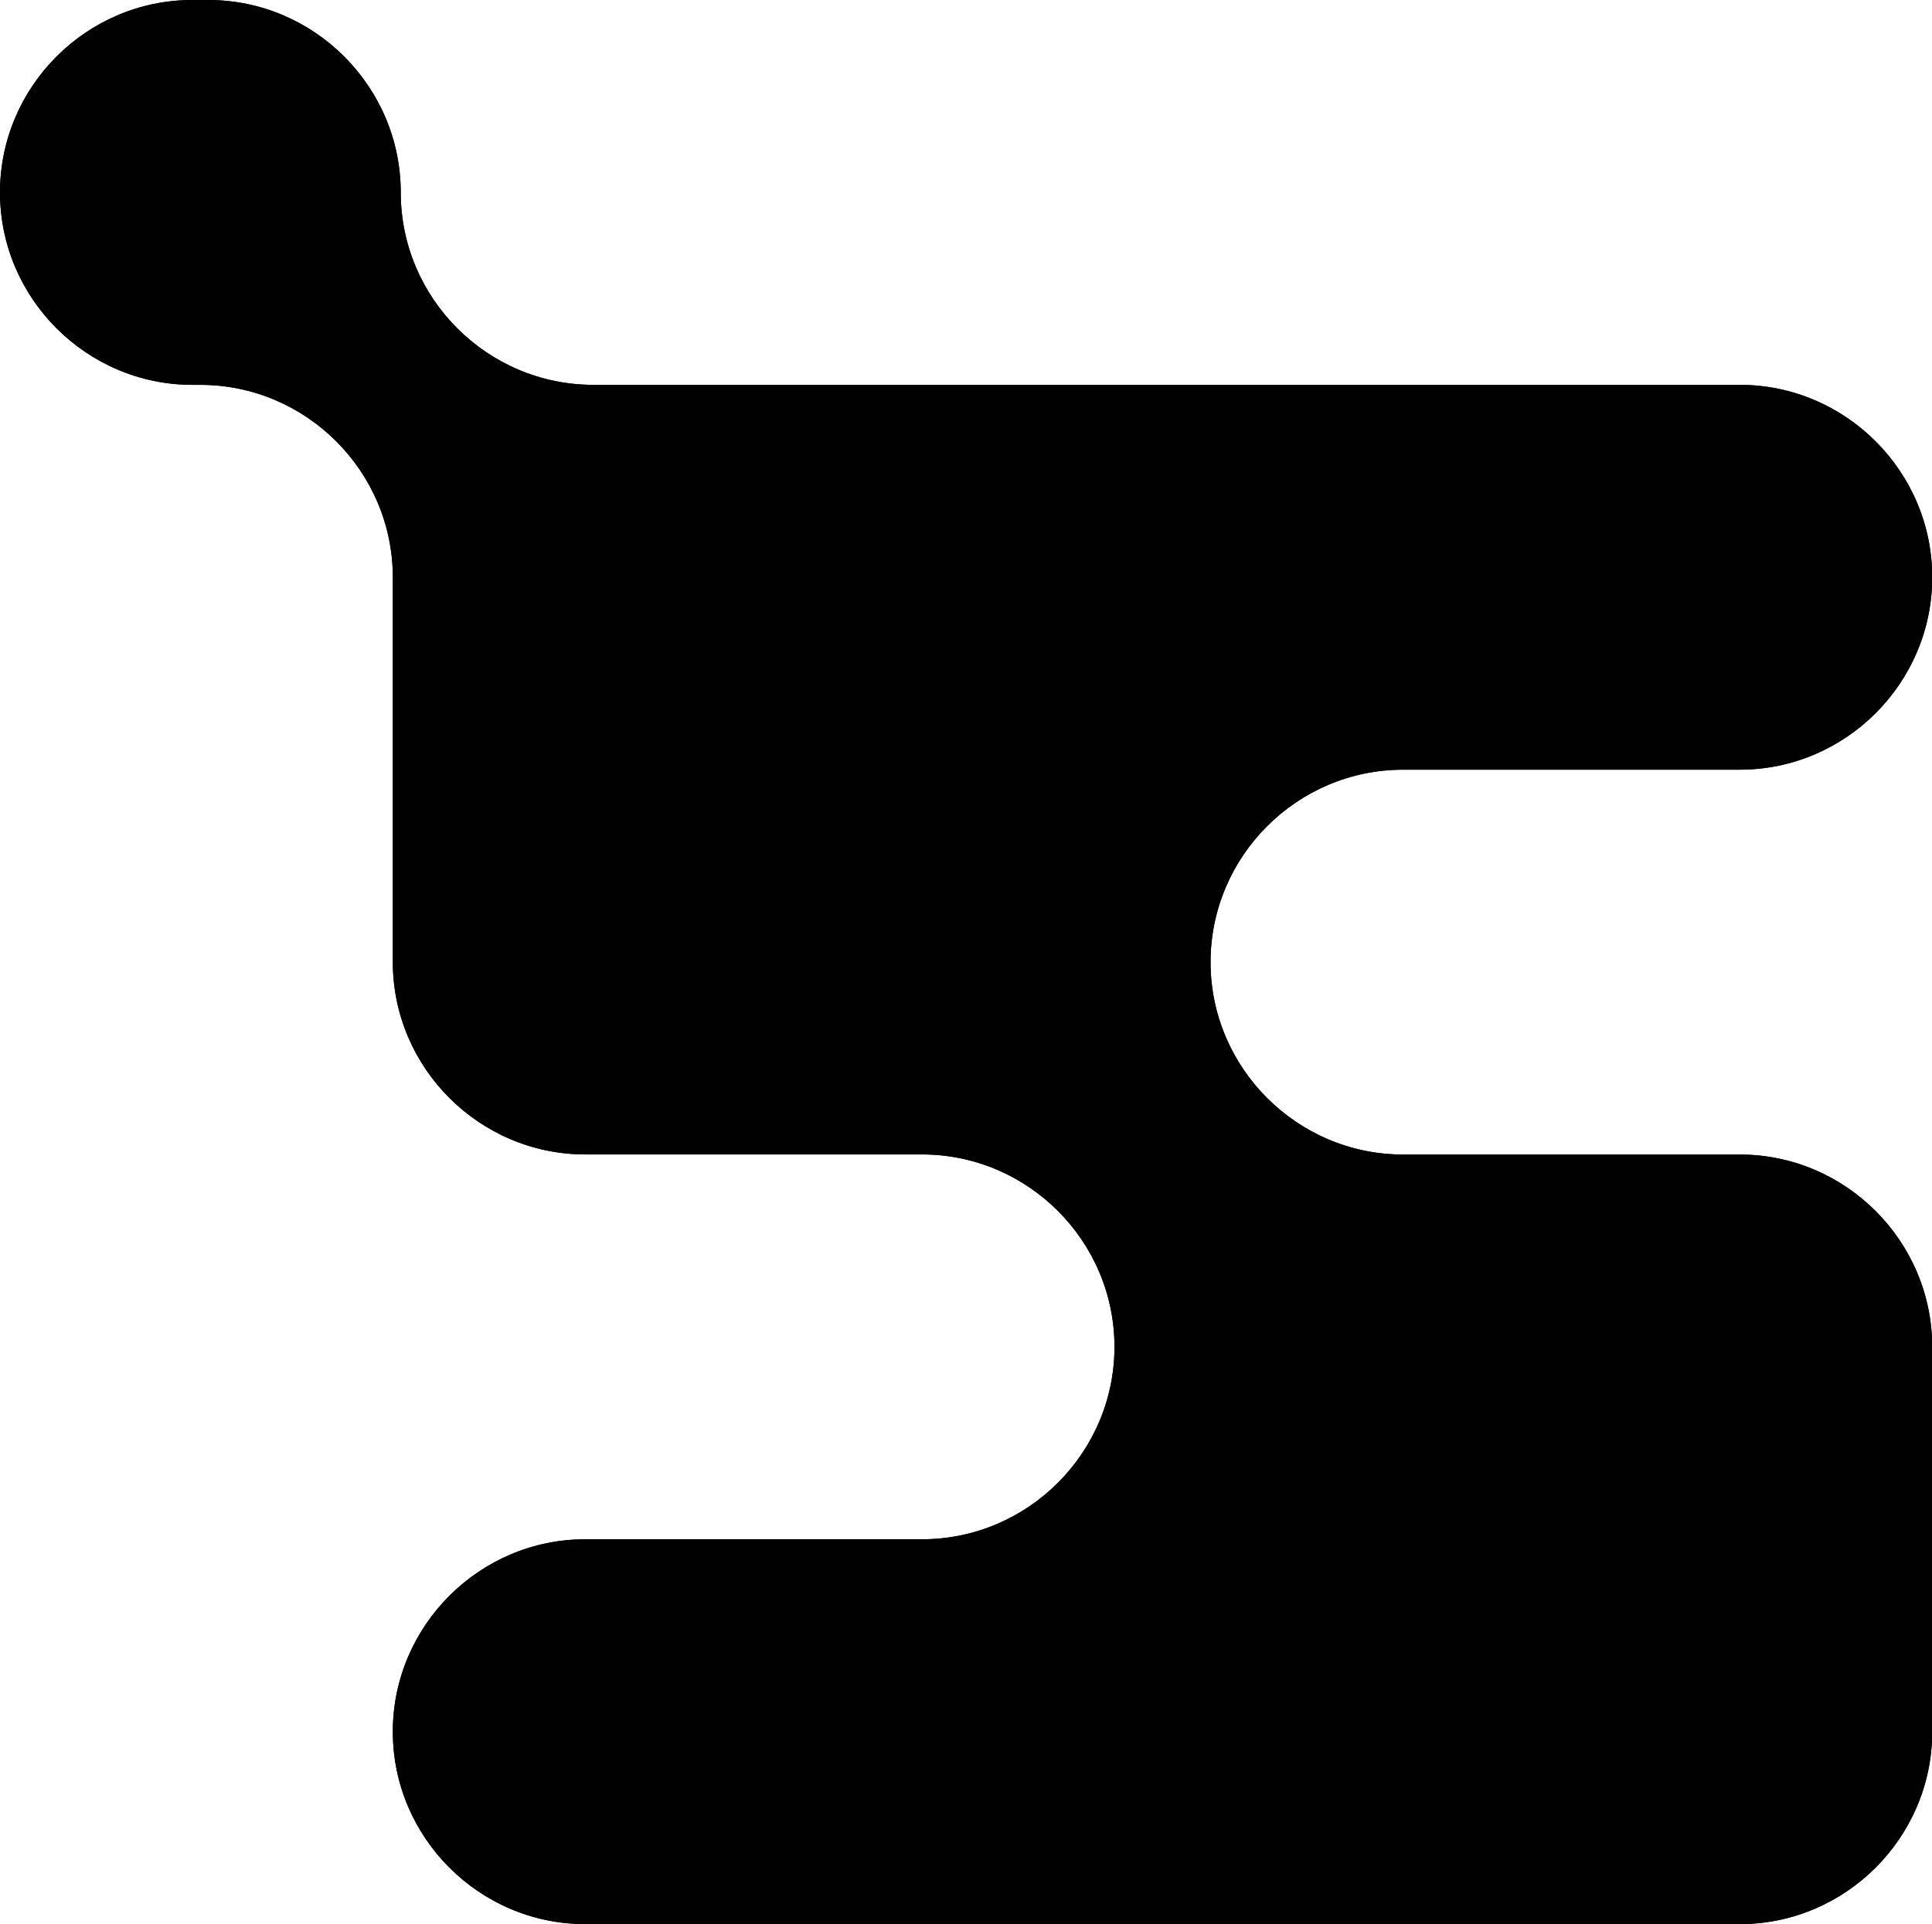
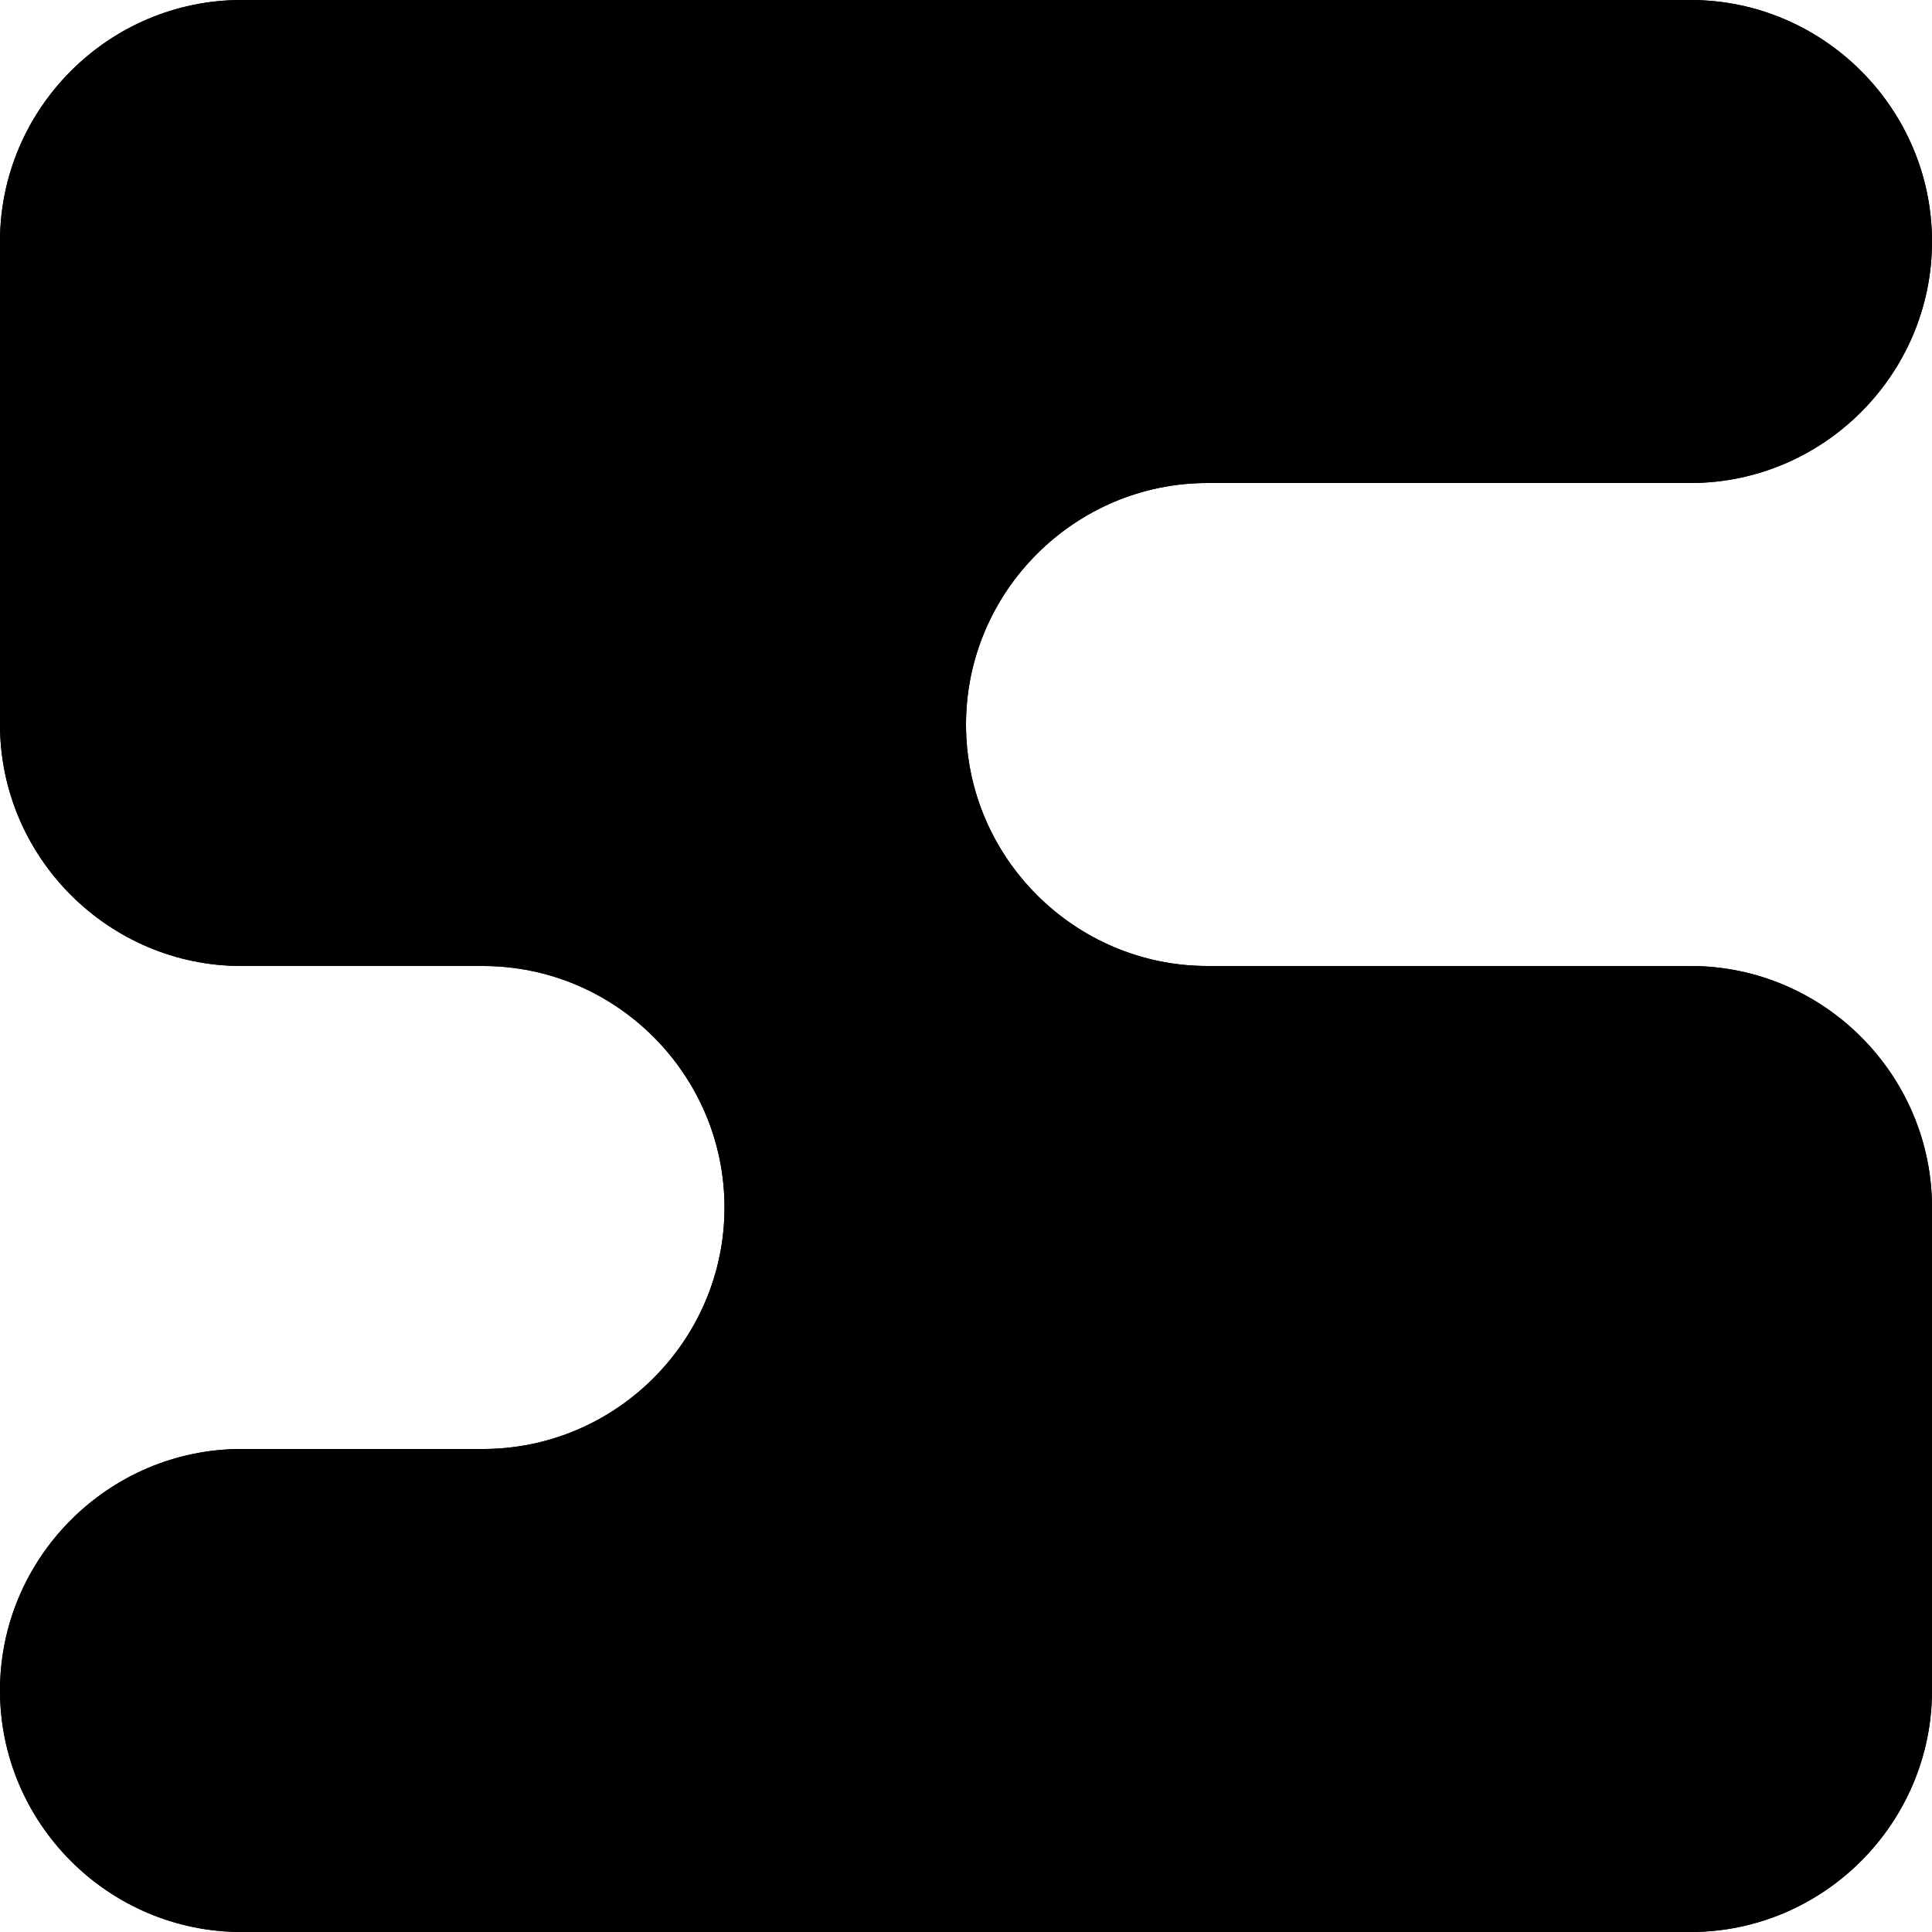
- <svg xmlns="http://www.w3.org/2000/svg" id="Capa_2" data-name="Capa 2" viewBox="0 0 187.83 187.06">
-   <defs>
-     <style>
-       .cls-1 {
-         fill: #010101;
-       }
-     </style>
-   </defs>
+ <svg xmlns="http://www.w3.org/2000/svg" id="Capa_2" data-name="Capa 2" viewBox="0 0 200 200">
  <g id="Capa_1-2" data-name="Capa 1">
    <g>
-       <path class="cls-1" d="M38.96,18.71C38.96,8.42,30.54,0,20.25,0h-1.55C8.42,0,0,8.42,0,18.71h0c0,10.29,8.42,18.71,18.71,18.71h.77c10.29,0,18.71,8.42,18.71,18.71h0v37.41h0c0,10.29,8.42,18.71,18.71,18.71h32.74c10.29,0,18.71,8.42,18.71,18.71h0c0,10.29-8.42,18.71-18.71,18.71h-32.74c-10.29,0-18.71,8.42-18.71,18.71h0c0,10.29,8.42,18.71,18.71,18.71h112.24c10.29,0,18.71-8.42,18.71-18.71h0v-37.41h0c0-10.29-8.42-18.71-18.71-18.71h-32.74c-10.29,0-18.71-8.42-18.71-18.71h0c0-10.29,8.42-18.71,18.71-18.71h32.74c10.29,0,18.71-8.42,18.71-18.71h0c0-10.29-8.42-18.71-18.71-18.71H57.67c-10.29,0-18.71-8.42-18.71-18.71h0Z" />
-       <path class="cls-1" d="M38.96,18.71C38.96,8.42,30.54,0,20.25,0h-1.55C8.42,0,0,8.42,0,18.71h0c0,10.29,8.42,18.71,18.71,18.71h.77c10.29,0,18.71,8.42,18.71,18.71h0v37.41h0c0,10.29,8.42,18.71,18.71,18.71h32.74c10.29,0,18.71,8.42,18.71,18.71h0c0,10.29-8.42,18.71-18.71,18.71h-32.74c-10.29,0-18.71,8.42-18.71,18.71h0c0,10.29,8.42,18.71,18.71,18.71h112.24c10.29,0,18.71-8.42,18.71-18.71h0v-37.41h0c0-10.29-8.42-18.71-18.71-18.71h-32.74c-10.29,0-18.71-8.42-18.71-18.71h0c0-10.29,8.42-18.71,18.71-18.71h32.74c10.29,0,18.71-8.42,18.71-18.71h0c0-10.29-8.42-18.71-18.71-18.71H57.67c-10.29,0-18.71-8.42-18.71-18.71h0Z" />
+       <path d="M175,50c13.75,0,25-11.25,25-25h0c0-13.75-11.25-25-25-25H25C11.25,0,0,11.25,0,25h0v50h0c0,13.75,11.25,25,25,25h25c13.75,0,25,11.25,25,25h0c0,13.75-11.25,25-25,25h-25c-13.75,0-25,11.25-25,25h0c0,13.75,11.25,25,25,25h150c13.75,0,25-11.25,25-25h0v-50h0c0-13.75-11.25-25-25-25h-50c-13.75,0-25-11.25-25-25h0c0-13.75,11.25-25,25-25h50Z" />
+       <path d="M175,50c13.75,0,25-11.25,25-25h0c0-13.75-11.25-25-25-25H25C11.25,0,0,11.25,0,25h0v50h0c0,13.75,11.25,25,25,25h25c13.75,0,25,11.25,25,25h0c0,13.75-11.25,25-25,25h-25c-13.75,0-25,11.25-25,25h0c0,13.75,11.25,25,25,25h150c13.75,0,25-11.25,25-25h0v-50h0c0-13.75-11.25-25-25-25h-50c-13.75,0-25-11.25-25-25h0c0-13.75,11.25-25,25-25h50Z" />
    </g>
  </g>
</svg>
